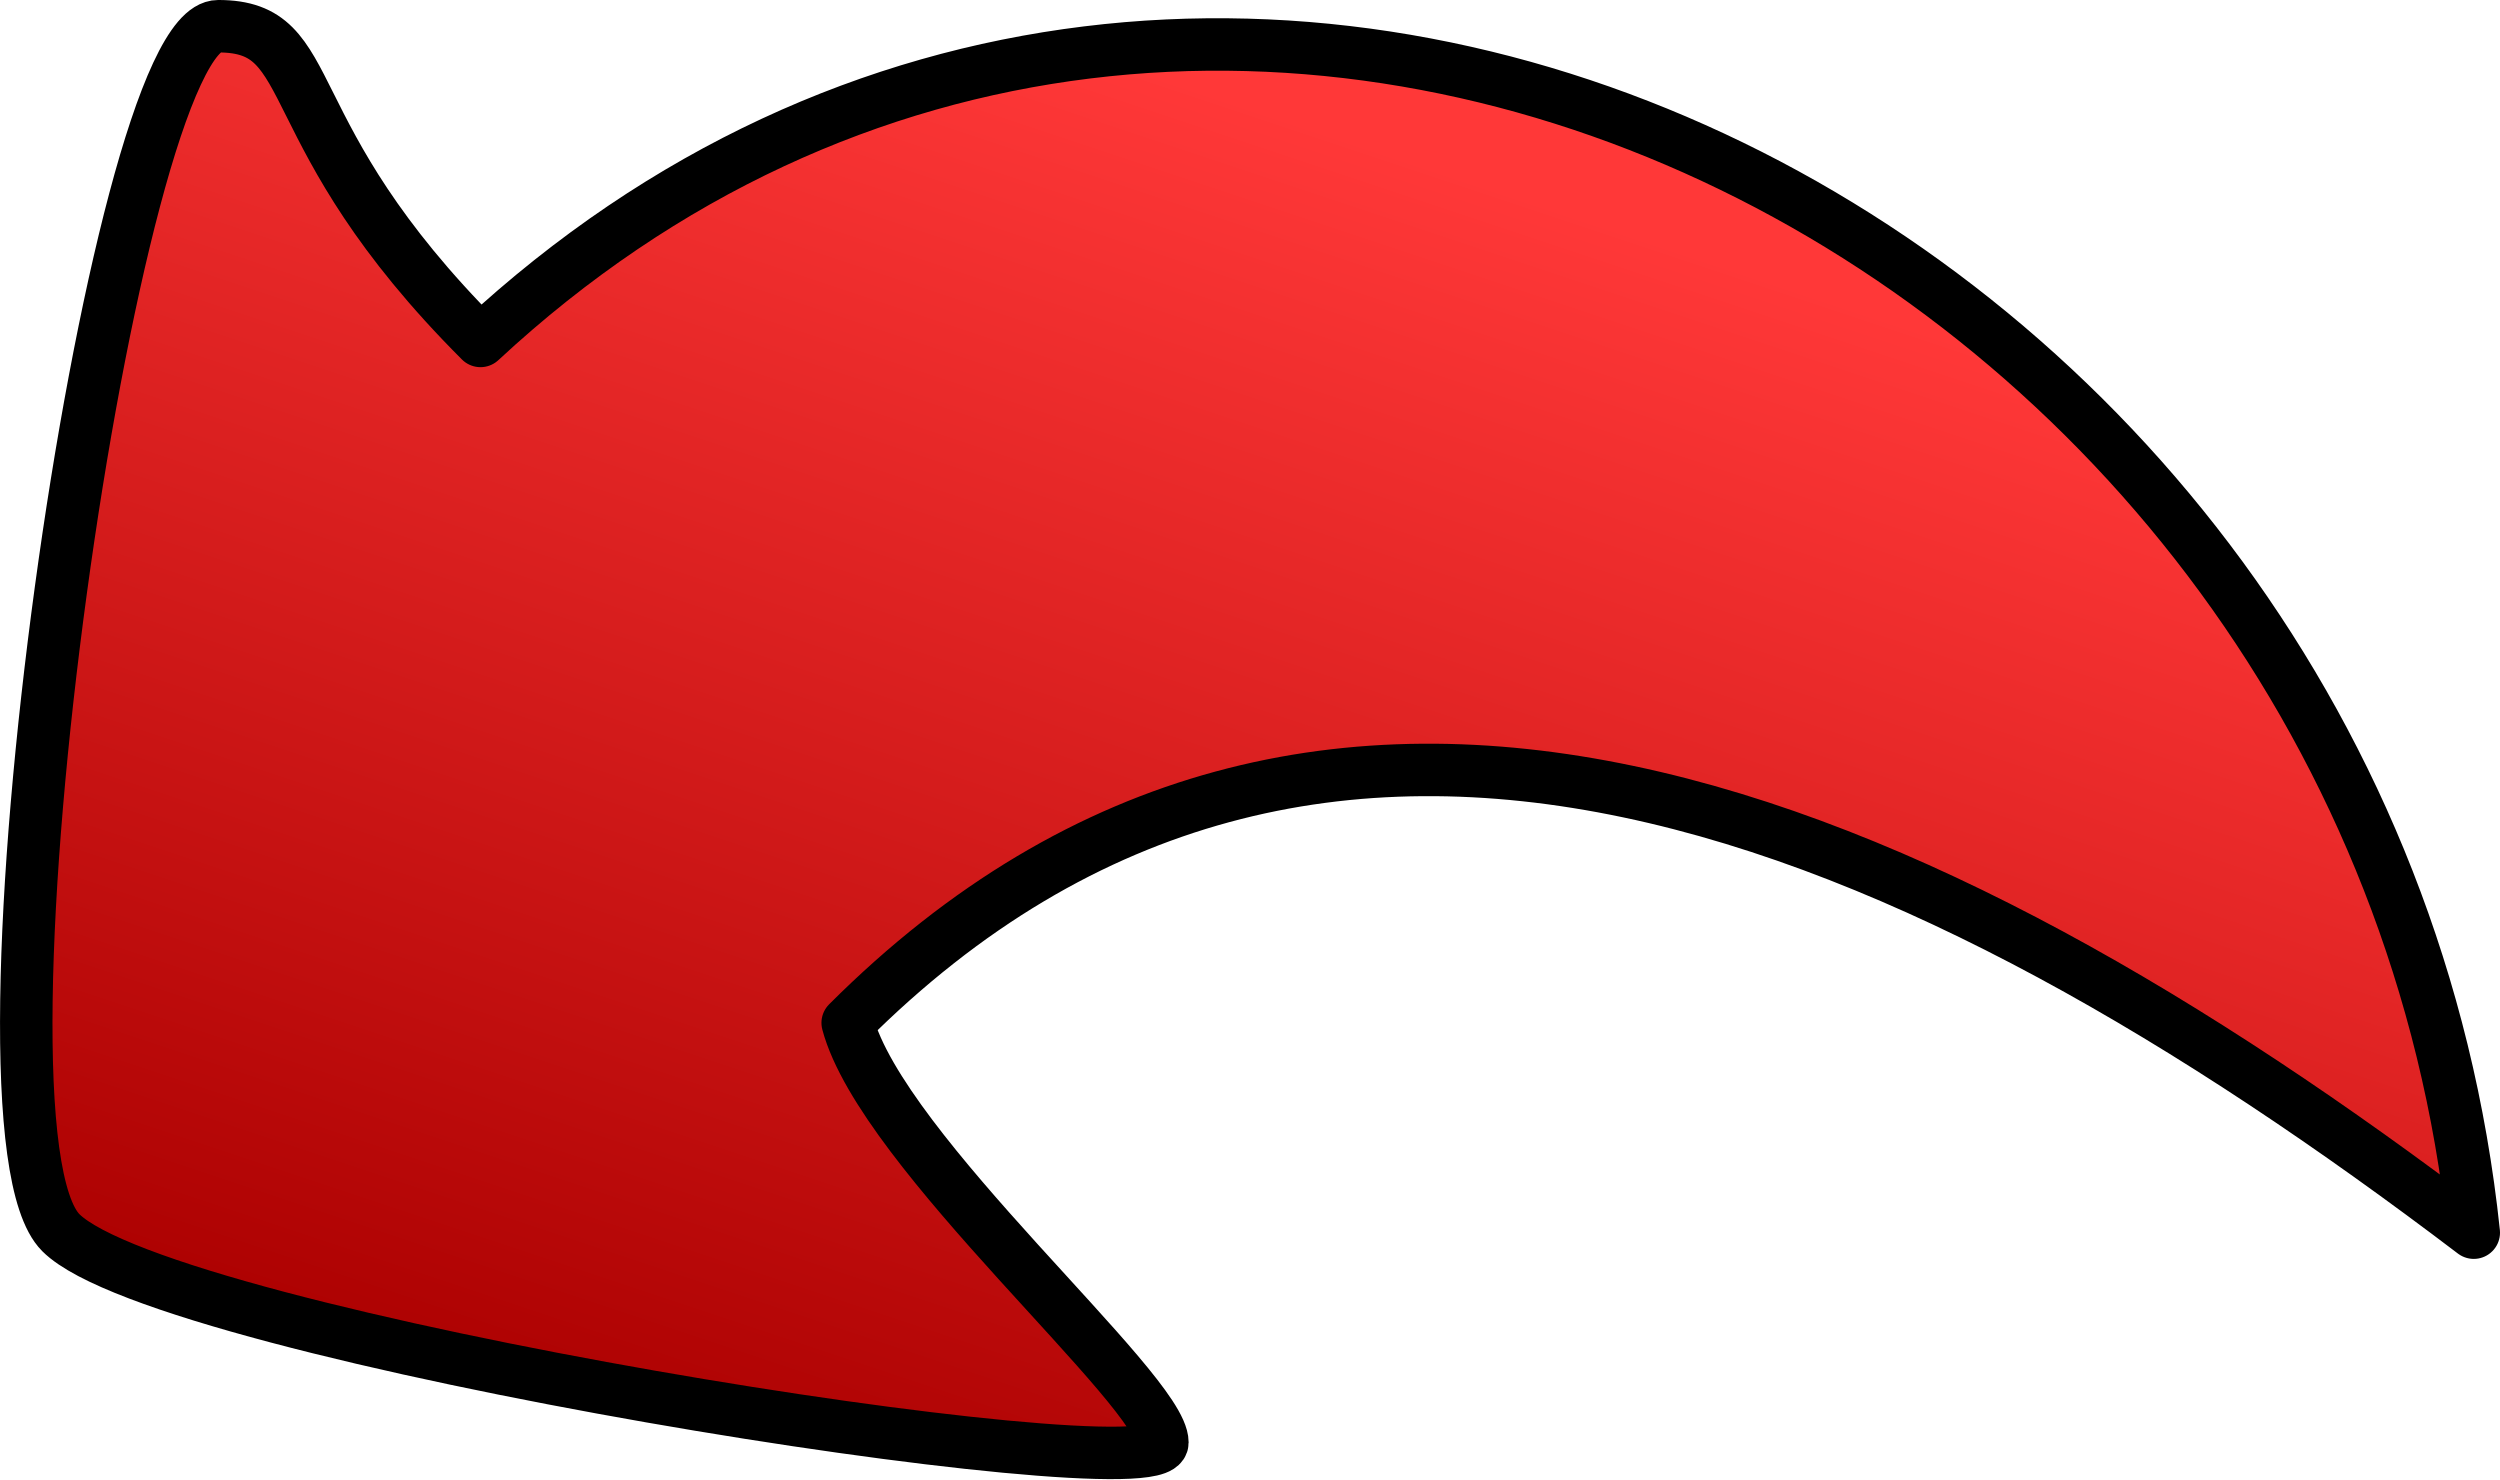
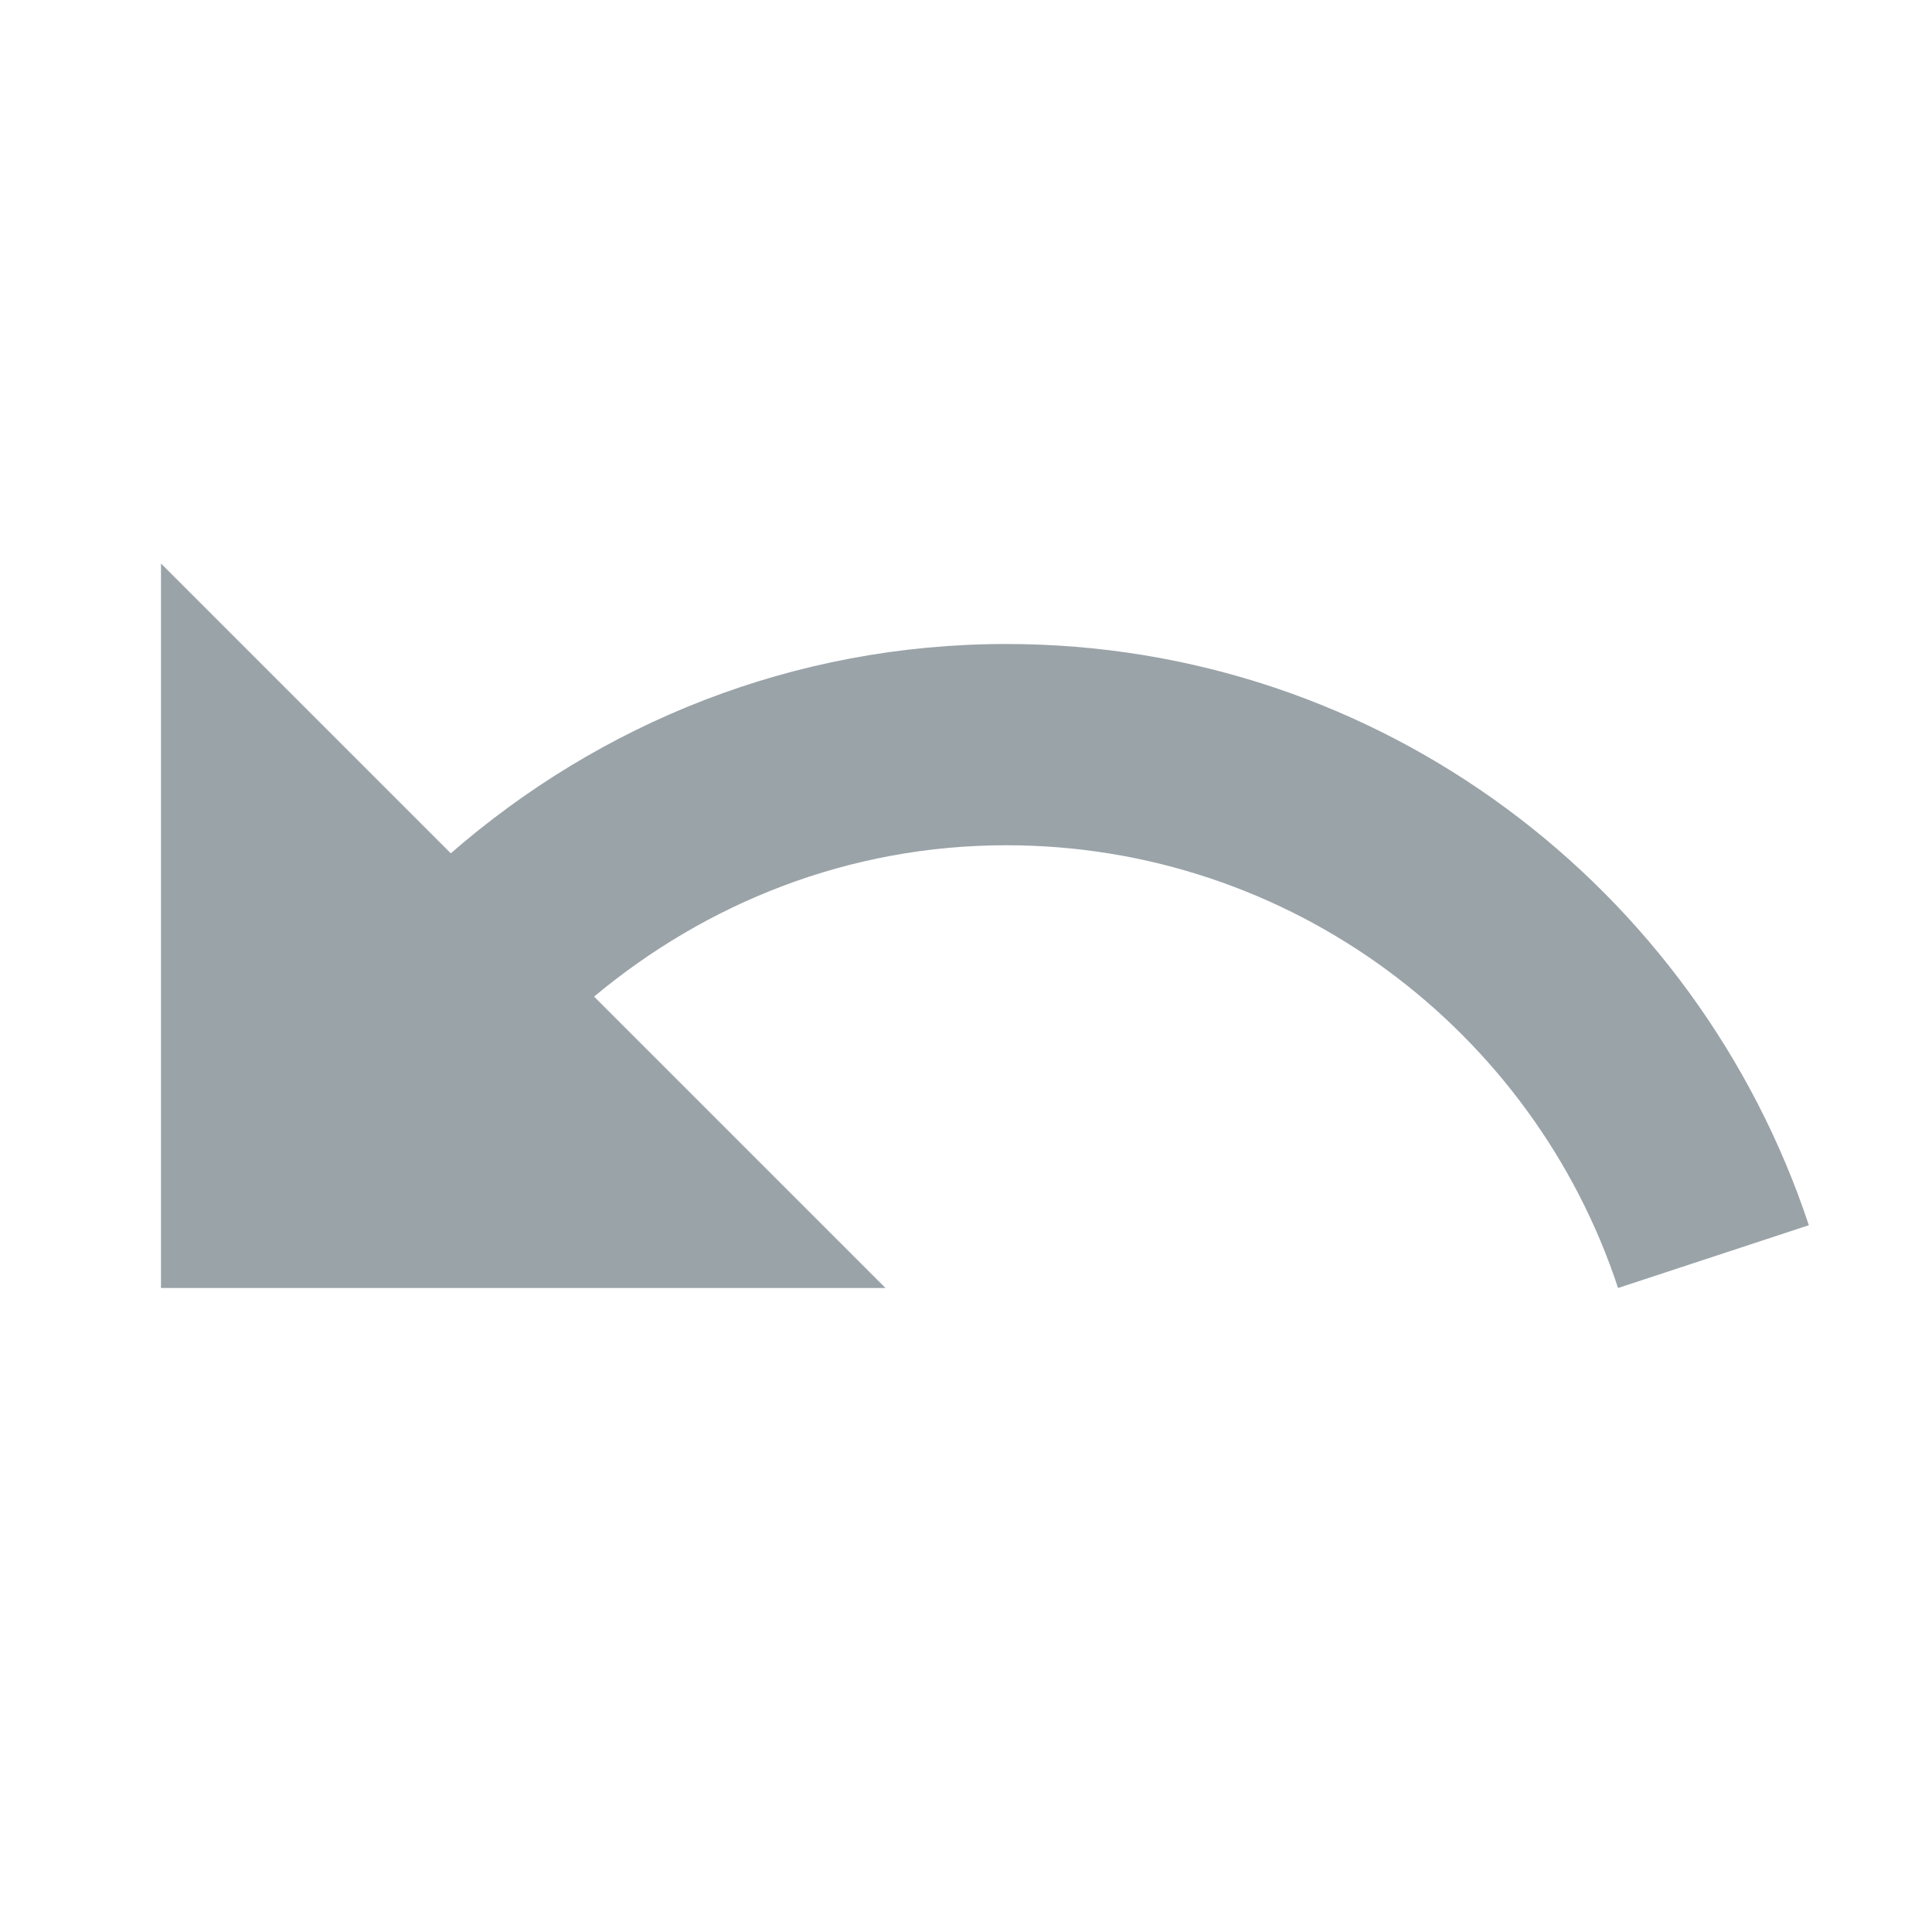
- <svg xmlns="http://www.w3.org/2000/svg" height="28.199" version="1.1" width="47.66">
-   <linearGradient id="a" gradientTransform="matrix(-1 0 0 1 280.6596 435.3622)" gradientUnits="userSpaceOnUse" x1="25.16" x2="34.16" y1="10.5" y2="37.5">
-     <stop offset="0" stop-color="#ff3838" />
-     <stop offset="1" stop-color="#ab0000" />
-   </linearGradient>
-   <path d="m 280.16 467.862 c -2 -19 -24 -30 -38 -17 c -4 -4 -3 -6 -5 -6 c -2 0 -5 21 -3 23 c 2 2 21 5 21 4 c 0 -1 -5.345 -5.536 -6 -8 c 9 -9 20.36 -4.086 31 4 z" fill="url(#a)" stroke="#000" stroke-linecap="round" stroke-linejoin="round" transform="translate(-232.9999 -444.3622)" />
+ <svg xmlns="http://www.w3.org/2000/svg" viewBox="0 0 24 24" width="24" height="24">
+   <path fill="#9aa3a8" d="M12.5 8c-2.65 0-5.05.99-6.9 2.6L2 7v9h9l-3.62-3.62c1.39-1.16 3.16-1.88 5.12-1.88 3.54 0 6.55 2.31 7.6 5.5l2.37-.78C21.08 11.03 17.15 8 12.5 8z" />
</svg>
